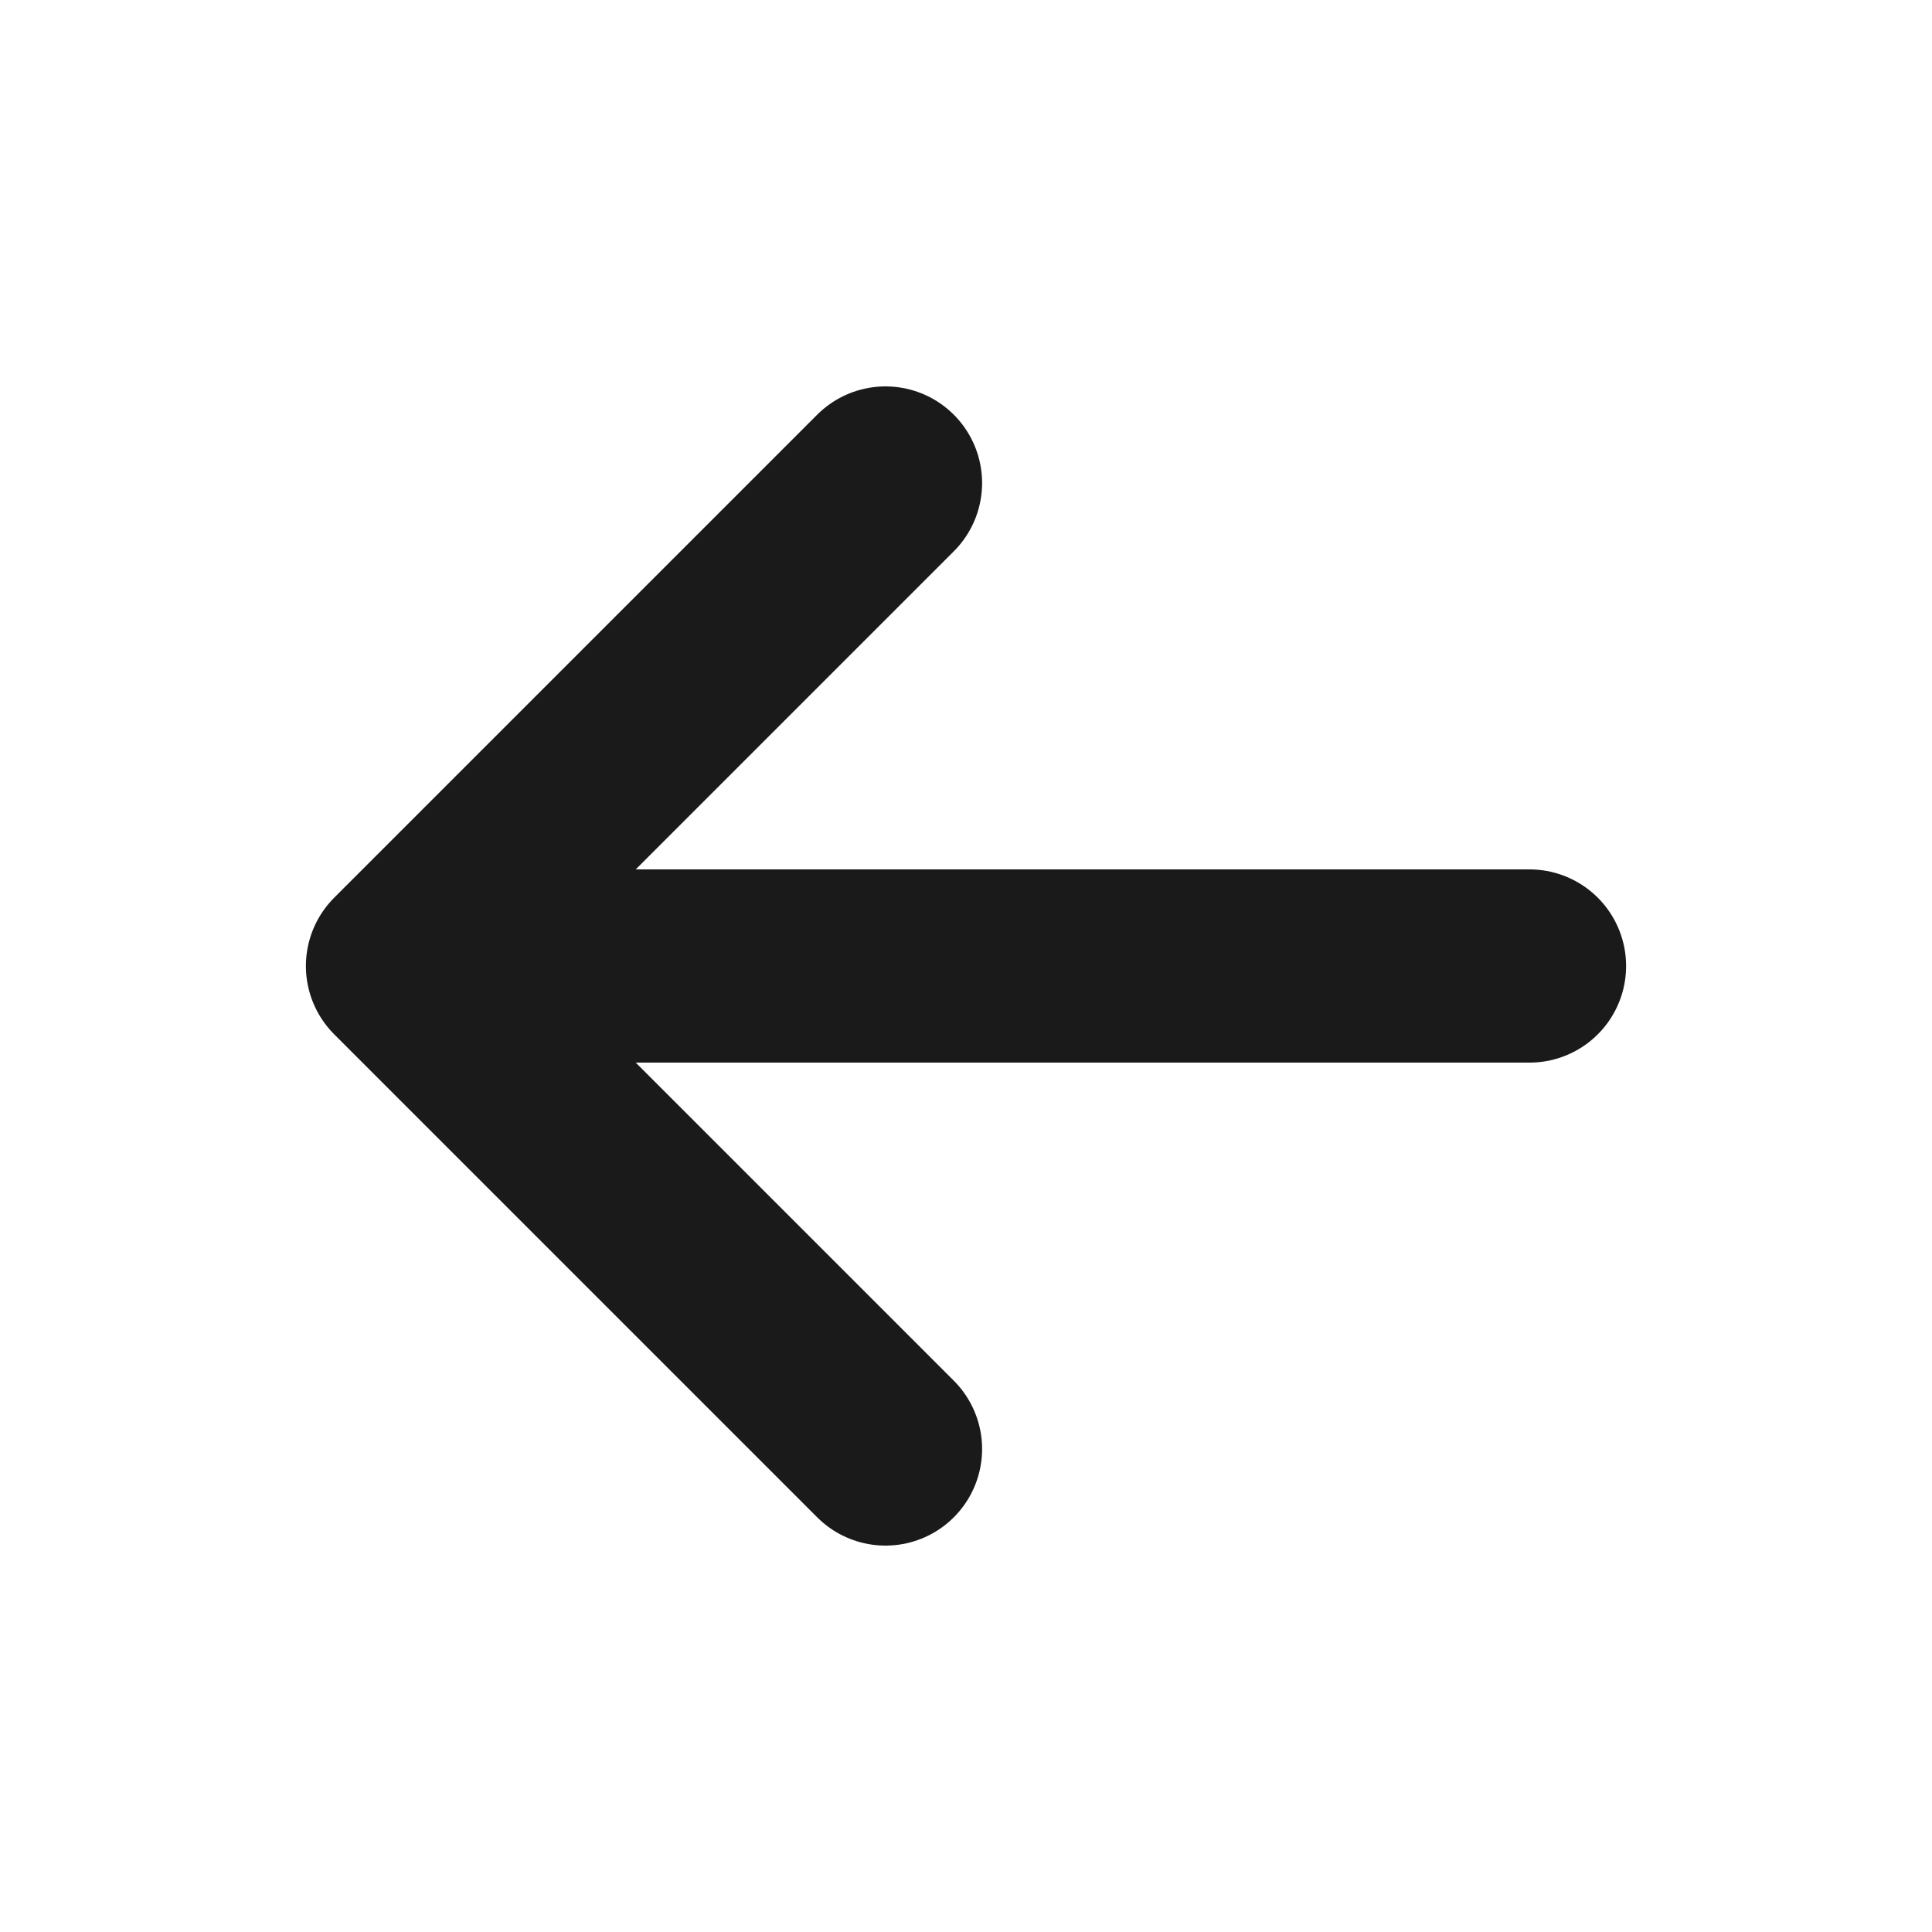
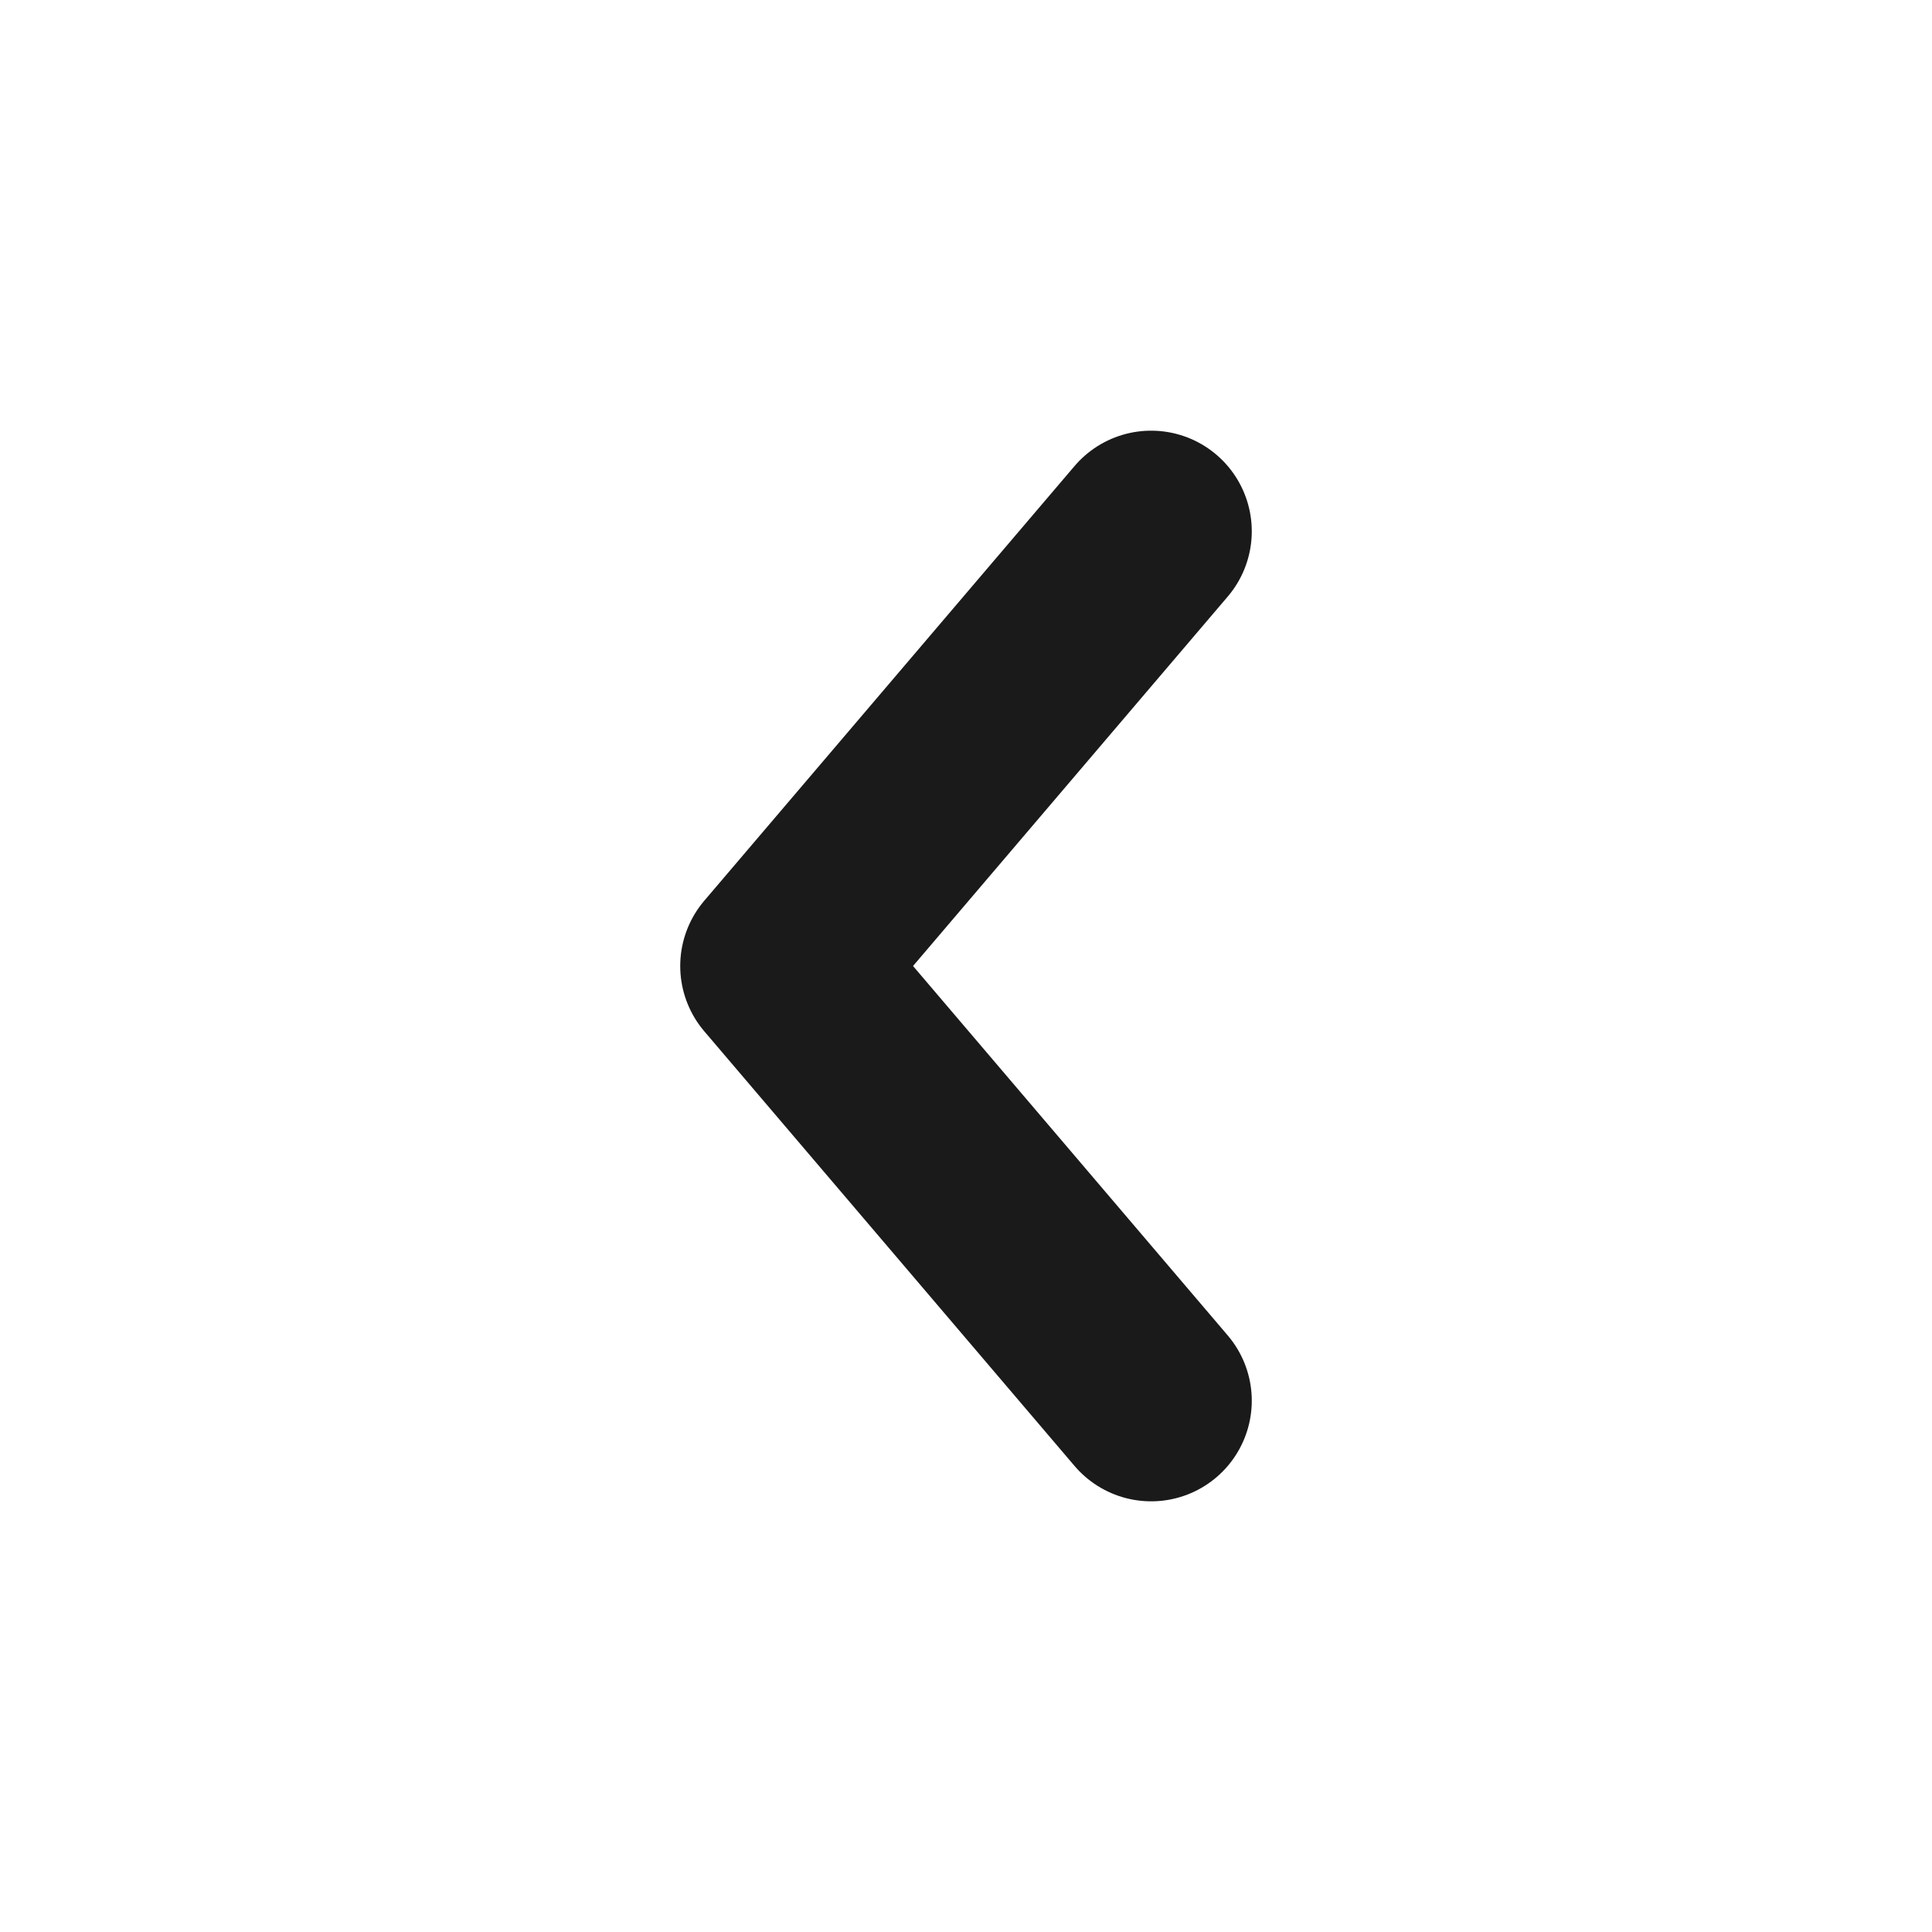
<svg xmlns="http://www.w3.org/2000/svg" preserveAspectRatio="none" overflow="visible" style="display: block;" width="24" height="24" viewBox="0 0 24 24" fill="none">
  <g id="icon-arrow-left">
-     <path id="Vector" d="M19 12H5M11 18L5 12L11 6" stroke="#1A1A1A" stroke-width="2.4" stroke-linecap="round" stroke-linejoin="round" />
+     <path id="Vector" d="M14.3 6.6L9.7 12L14.3 17.4" stroke="#1A1A1A" stroke-width="2.5" stroke-linecap="round" stroke-linejoin="round" />
  </g>
</svg>
